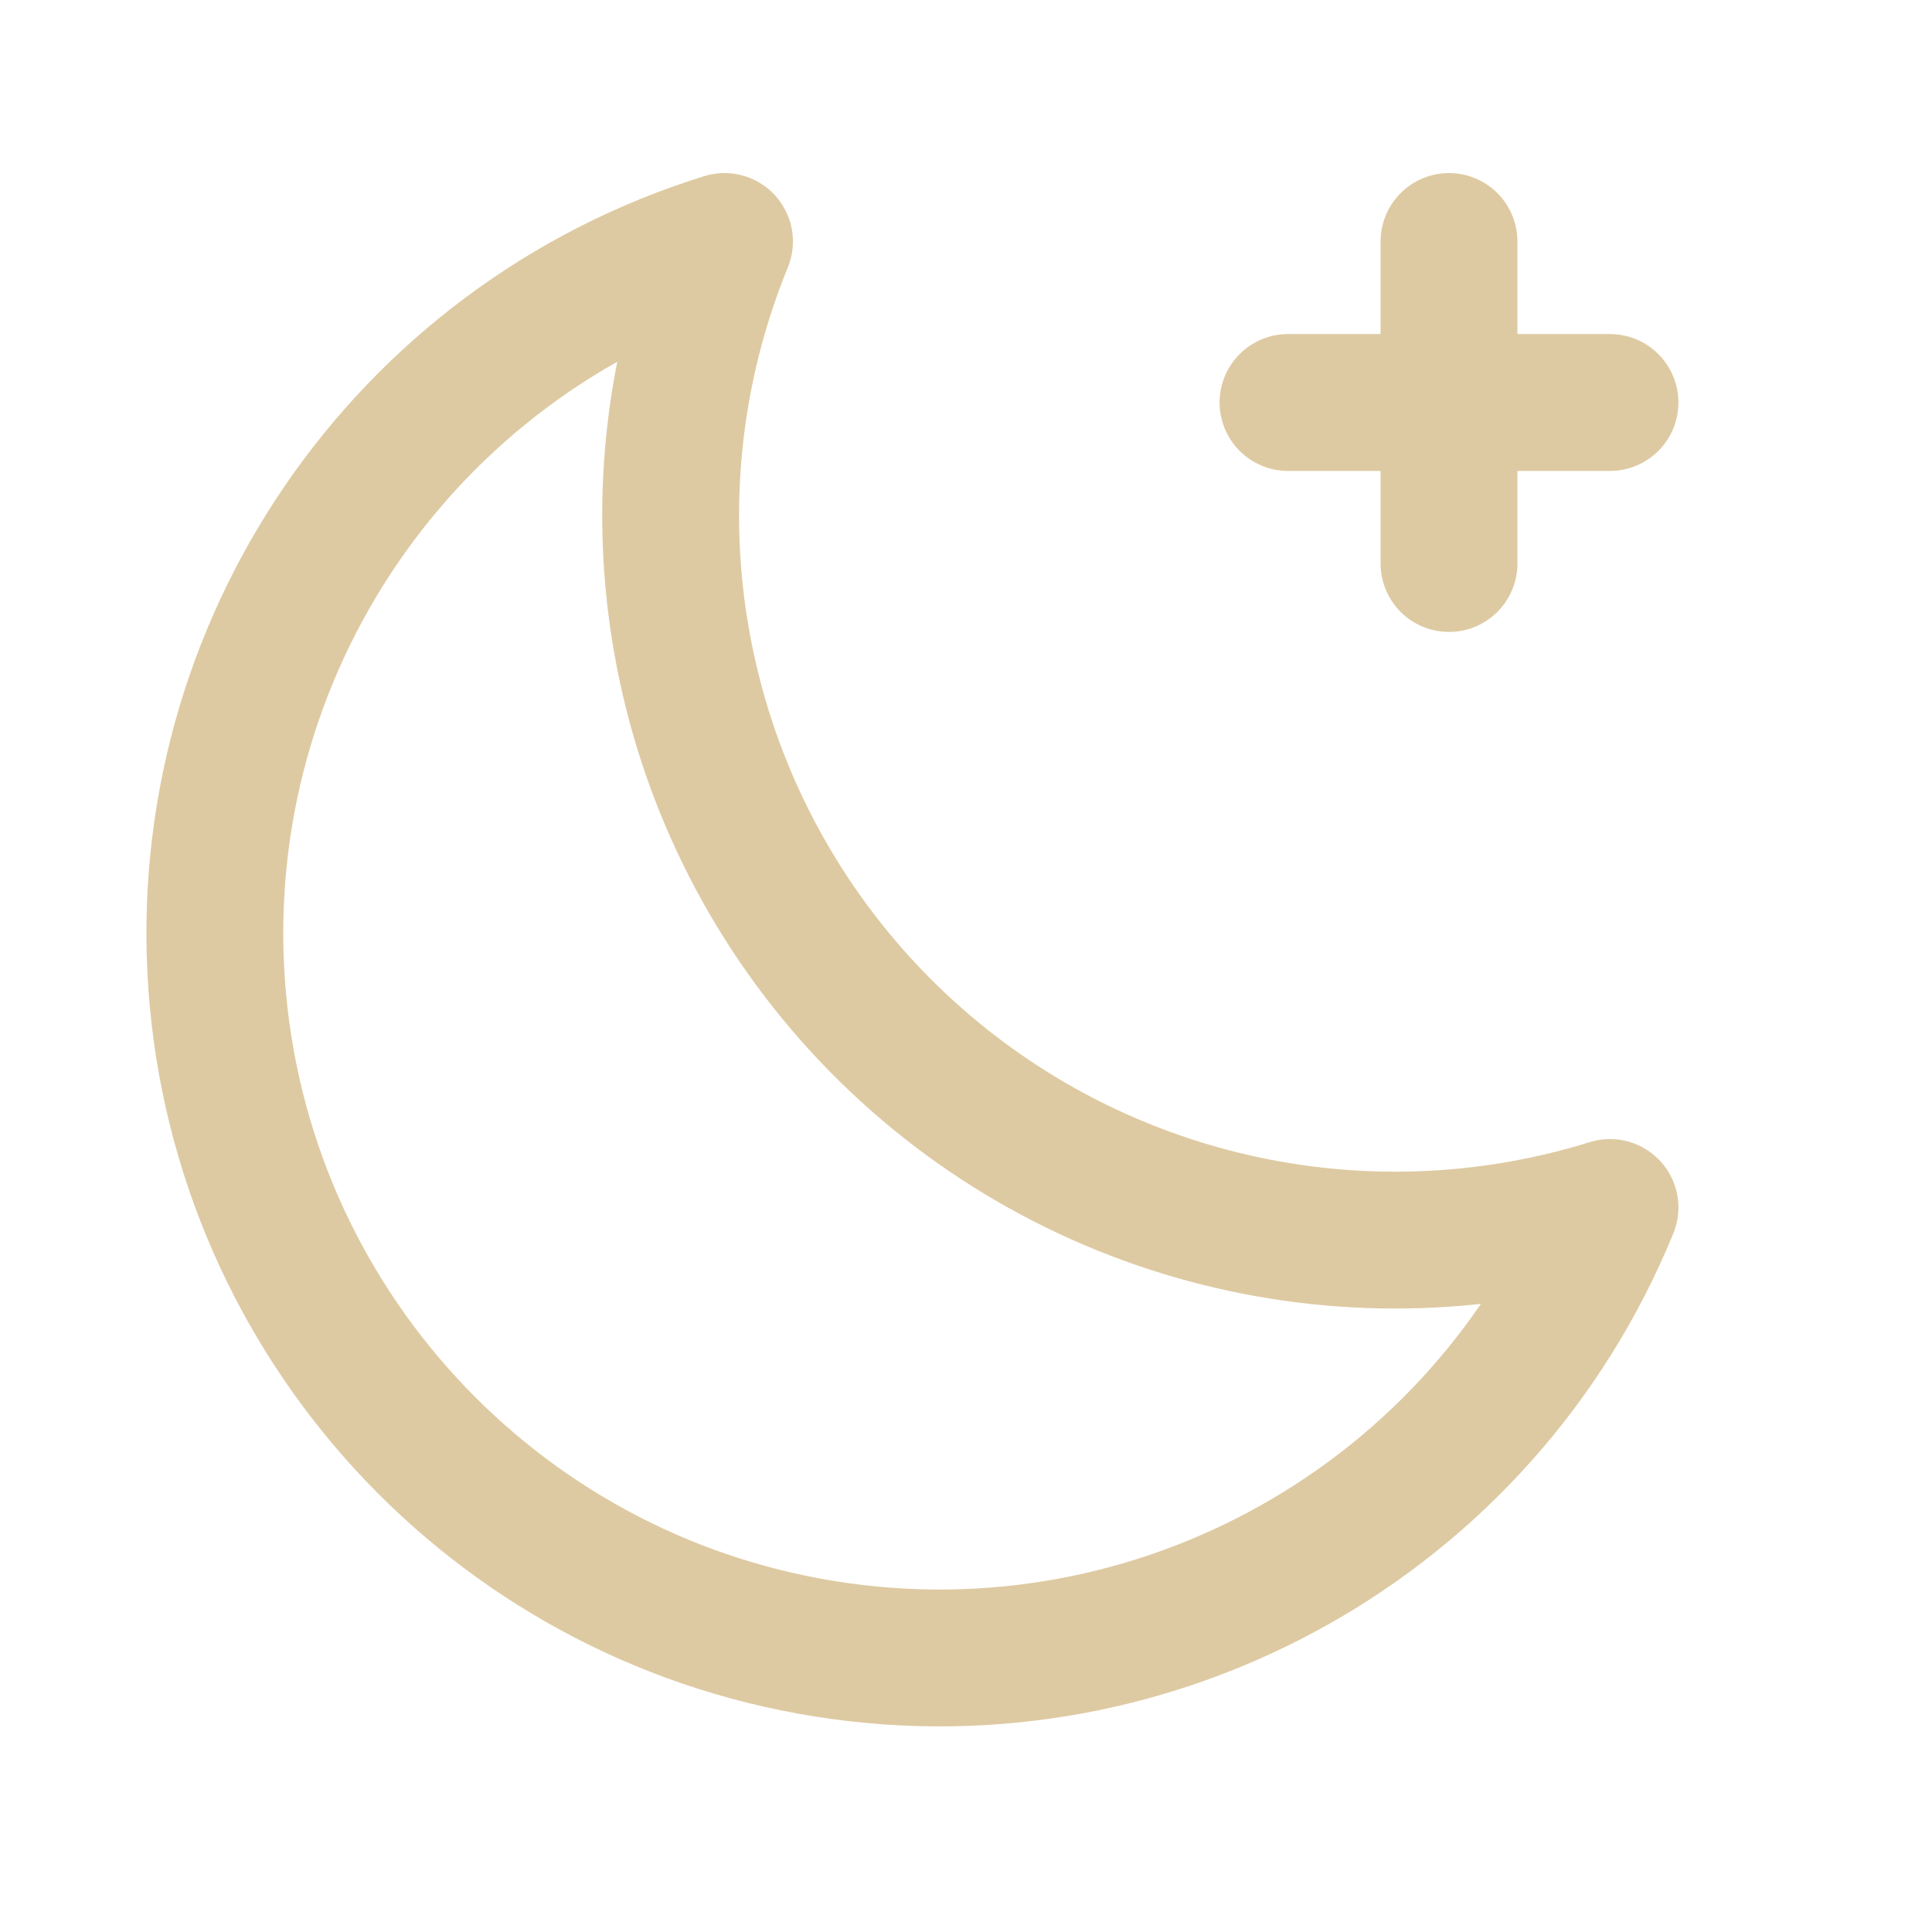
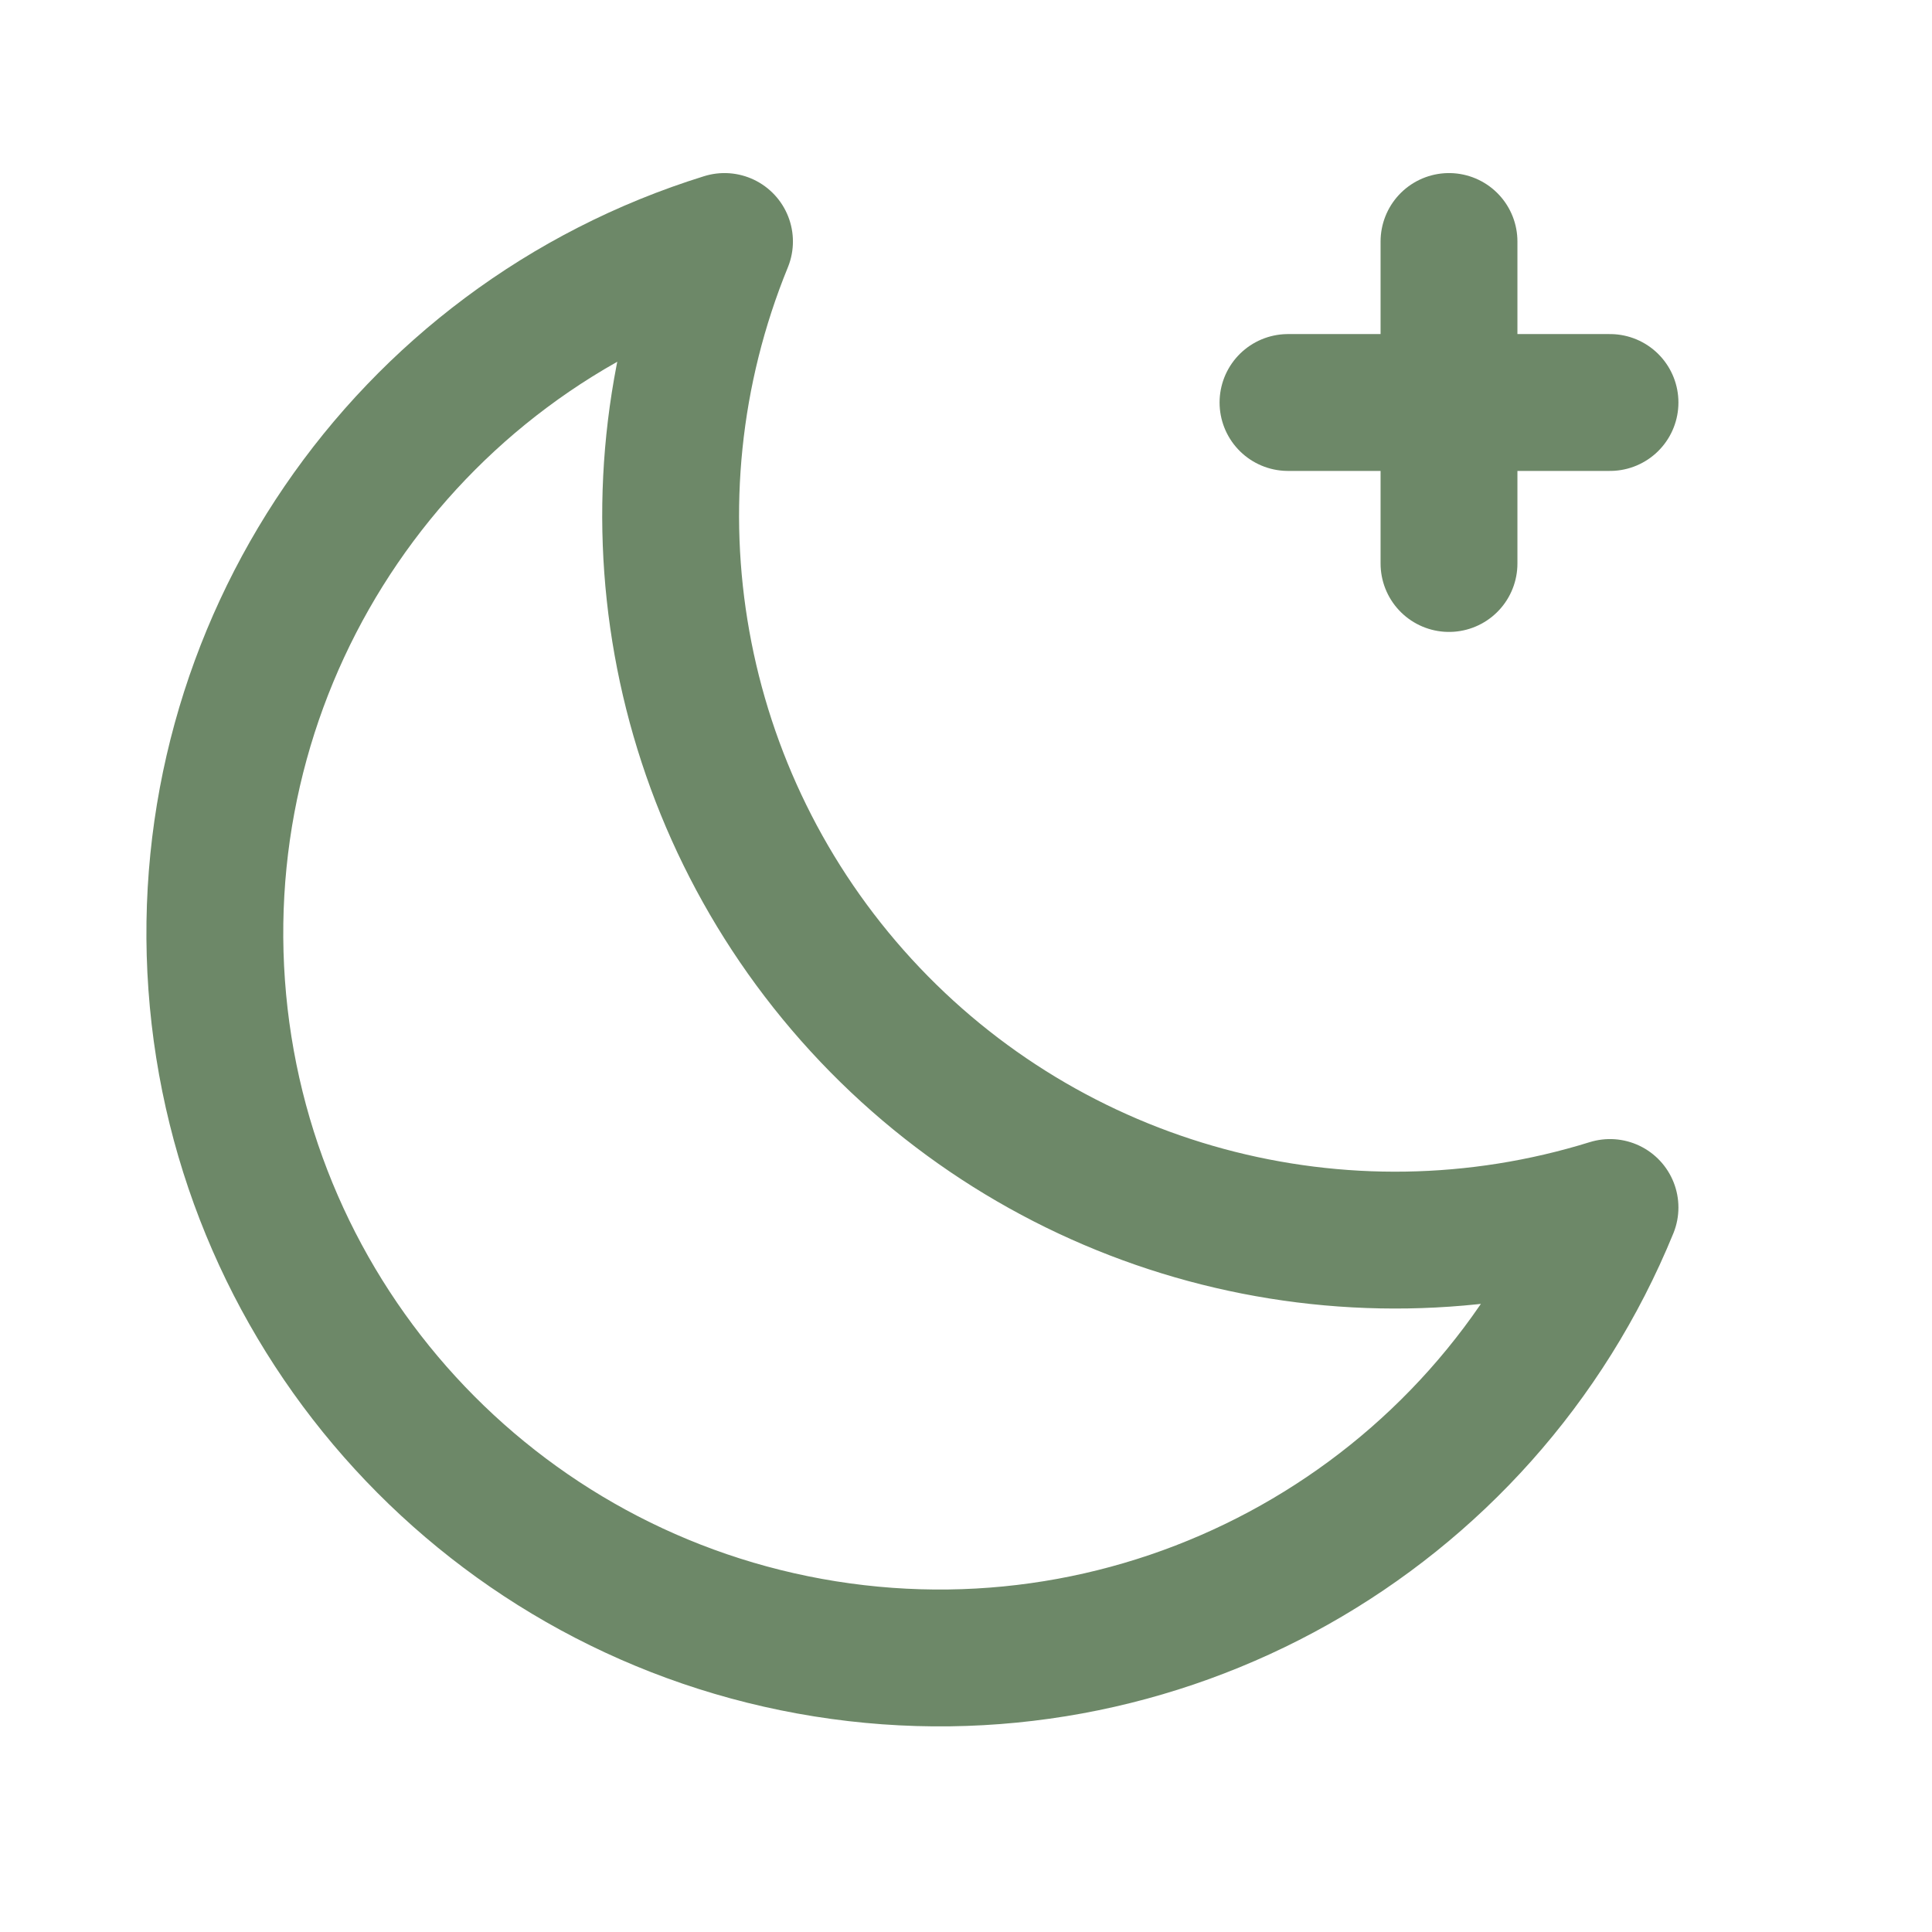
<svg xmlns="http://www.w3.org/2000/svg" width="24" height="24" viewBox="0 0 24 24">
-   <g fill="none" stroke="#decaa2" stroke-width="1.7" stroke-linecap="round" stroke-linejoin="round">
+   <g fill="none" stroke="#6d8868" stroke-width="1.7" stroke-linecap="round" stroke-linejoin="round">
    <path d="M20 15A9 9 0 0 1 9 3a9 9 0 1 0 11 12Z" />
    <path d="M18 3v4m-2-2h4" />
  </g>
</svg>
